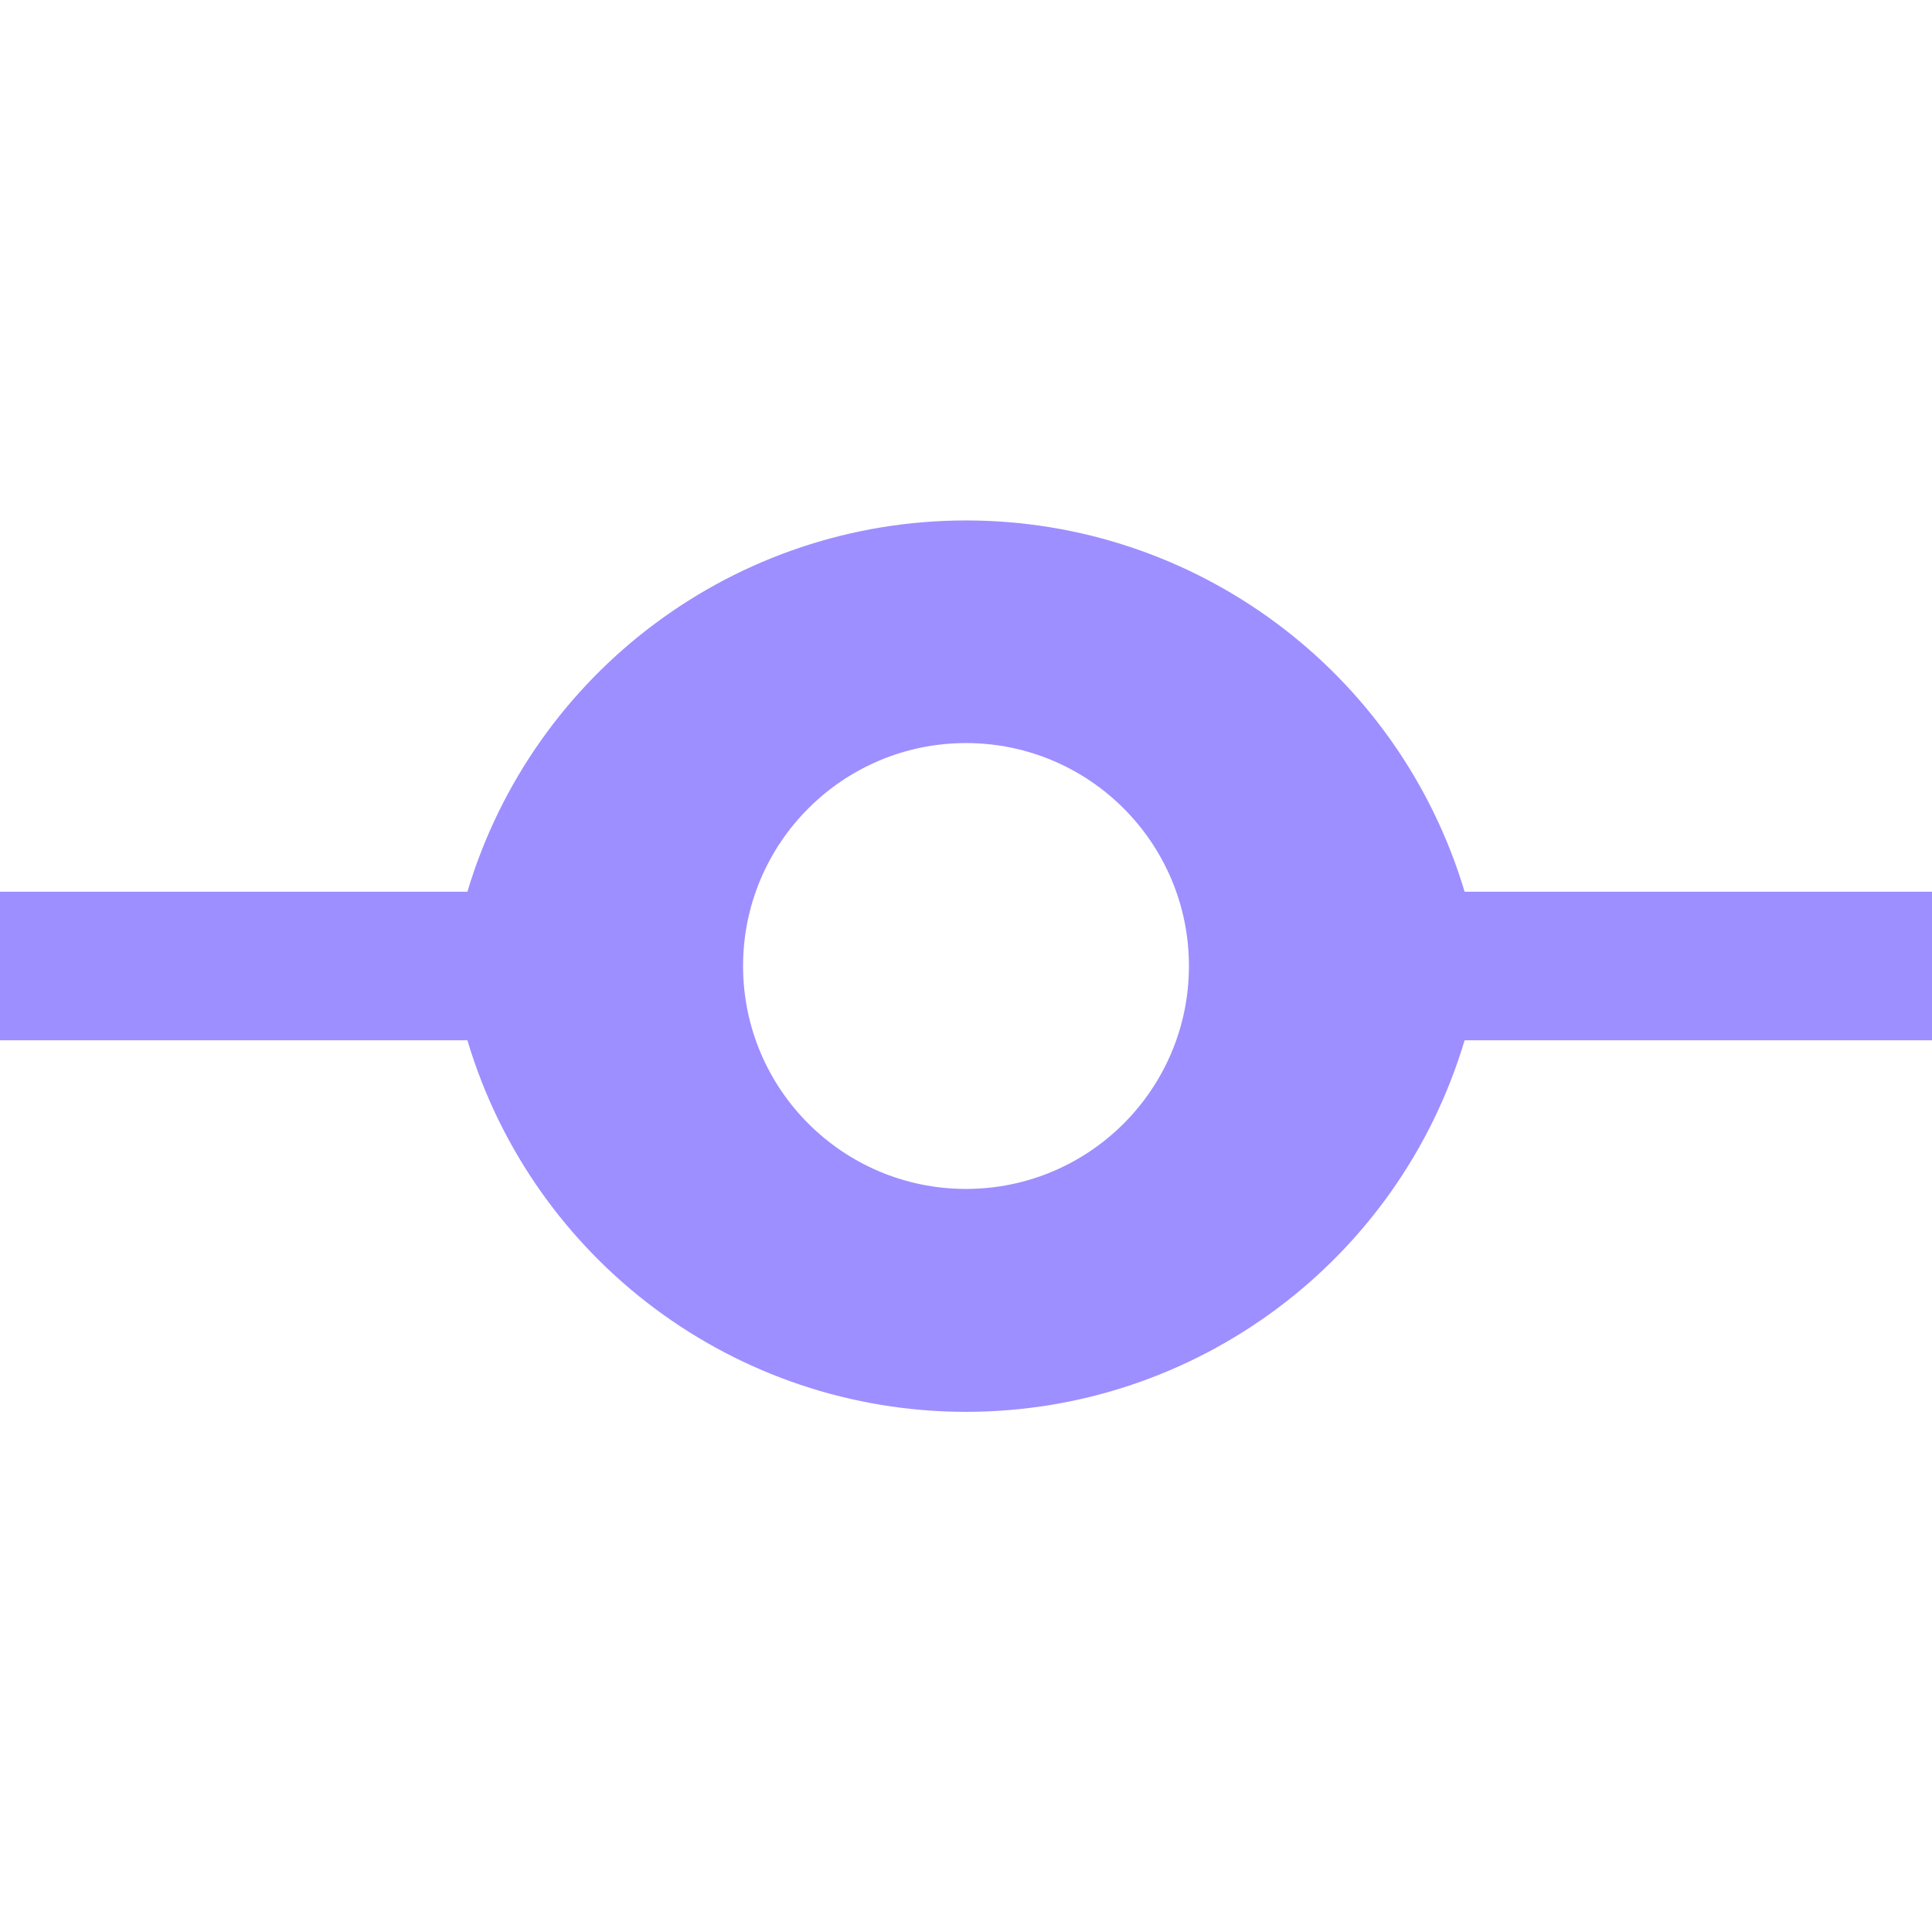
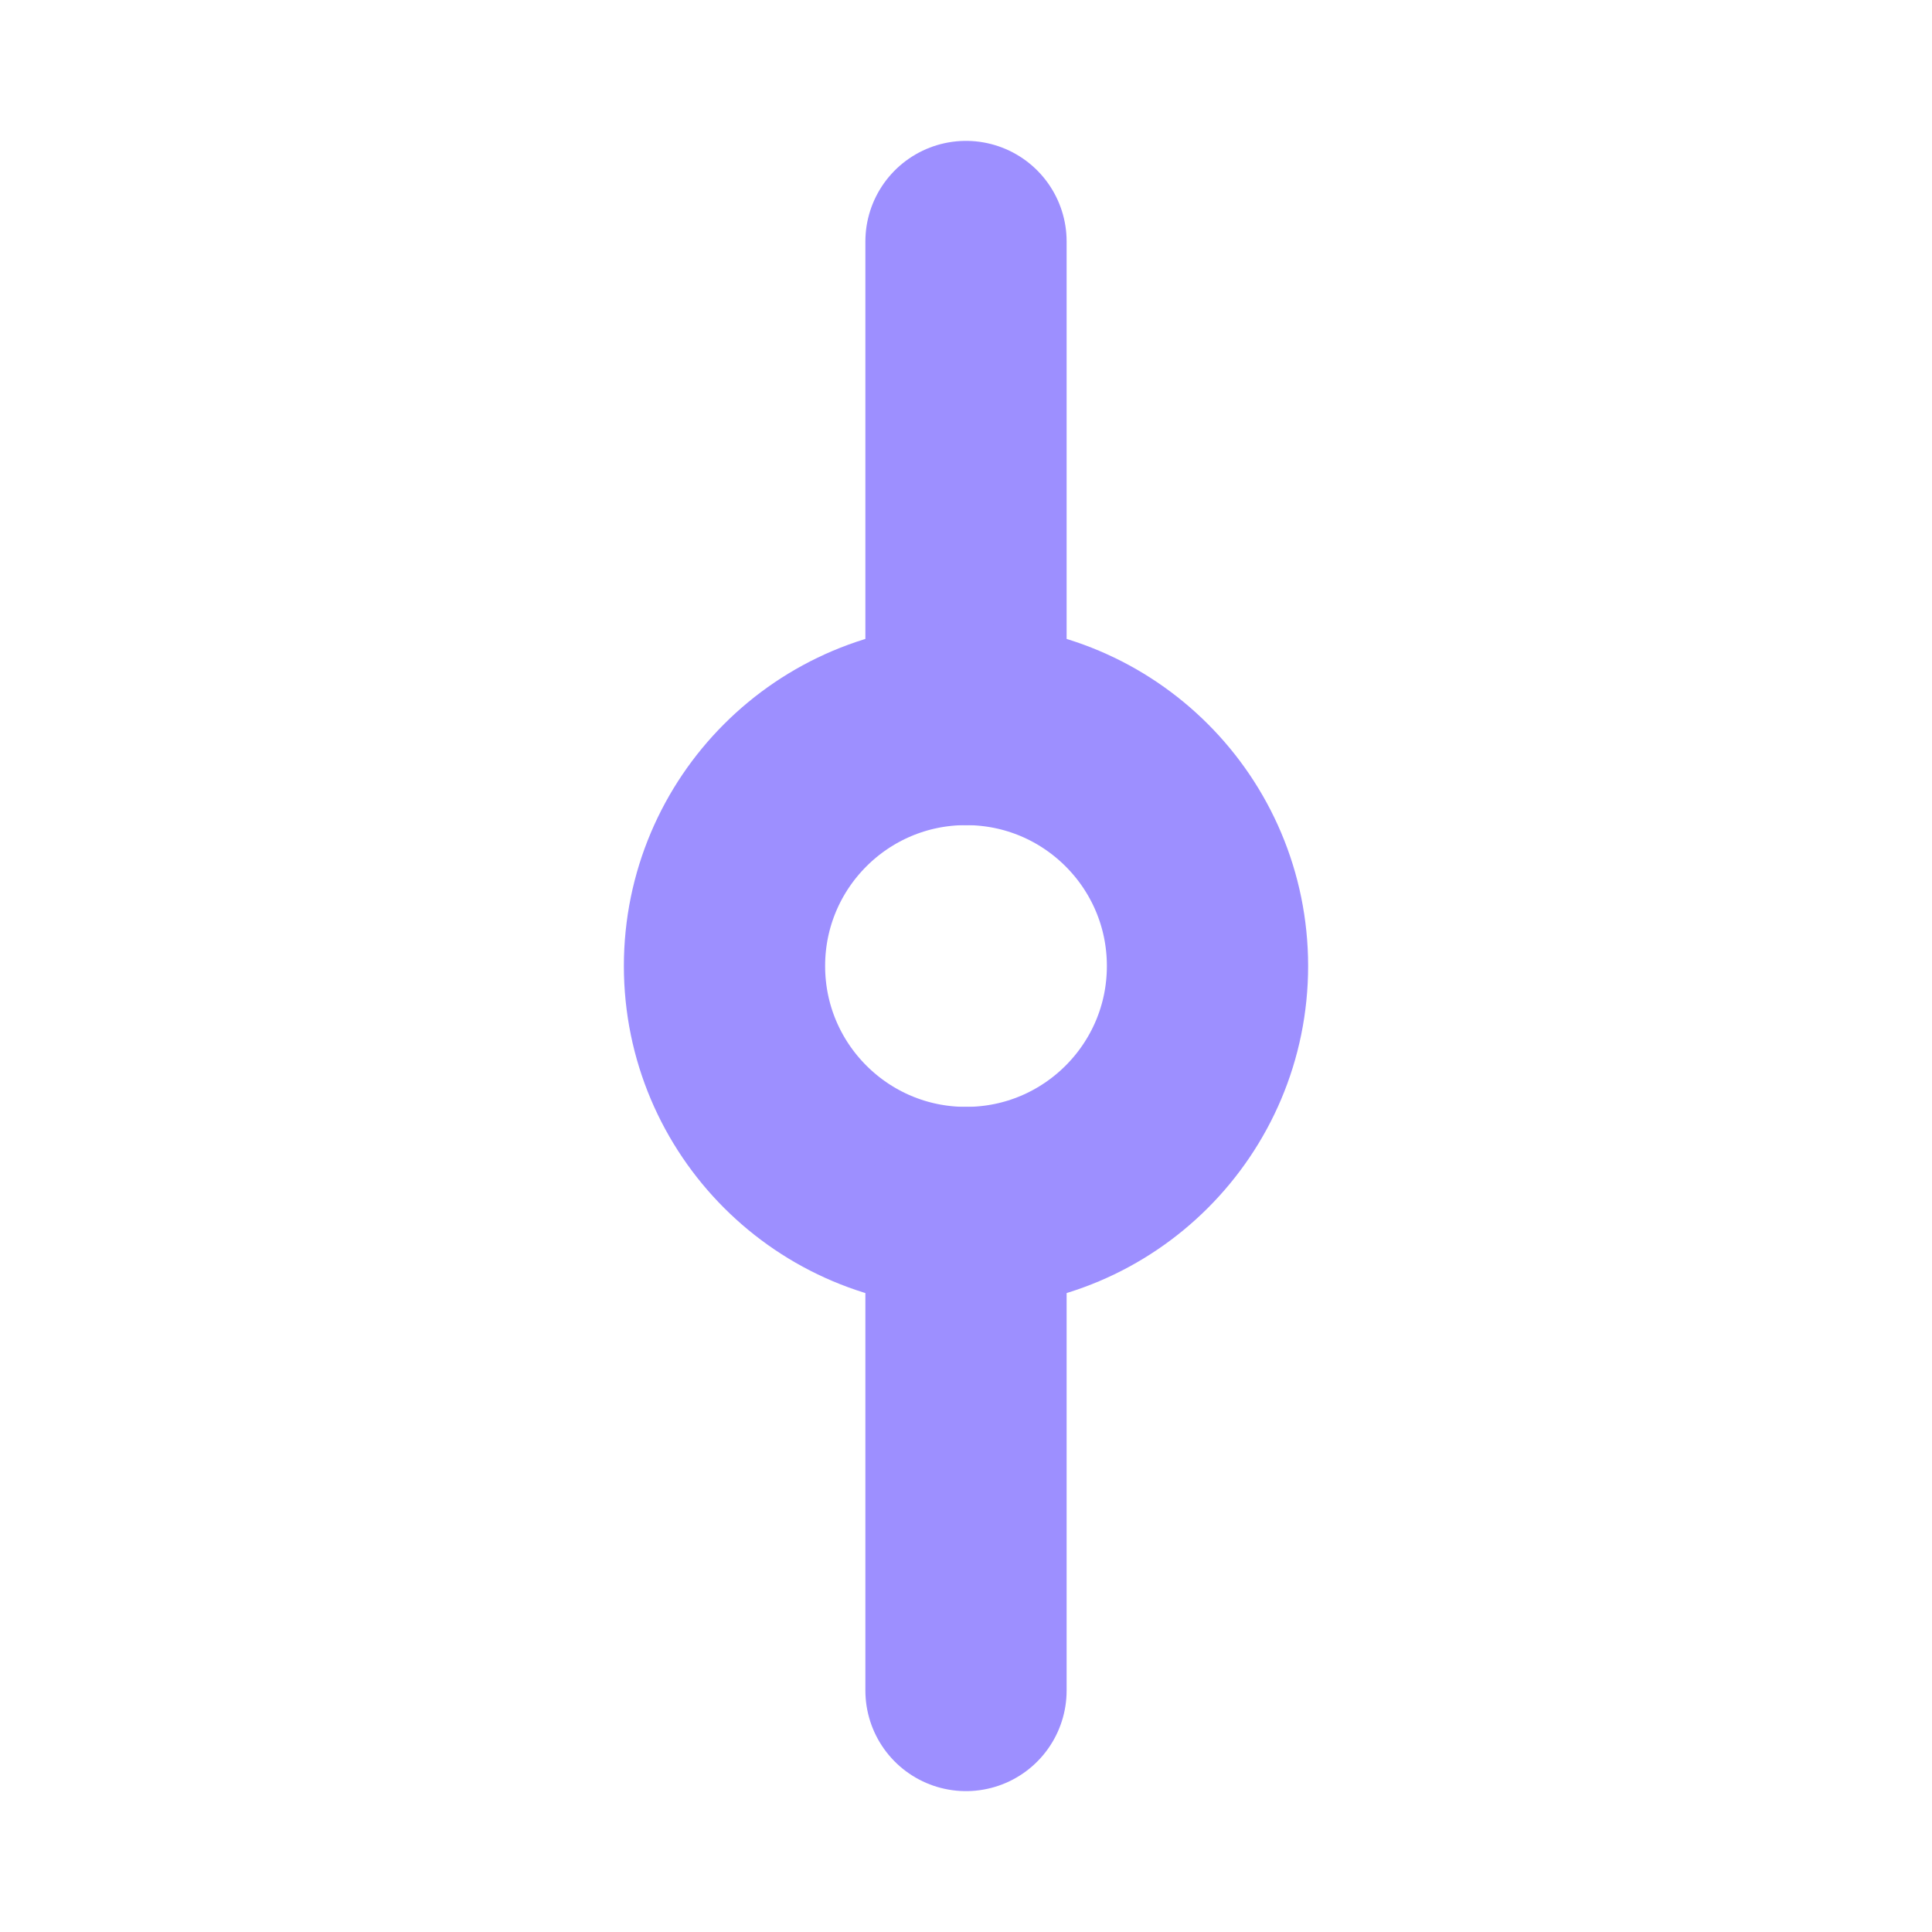
- <svg xmlns="http://www.w3.org/2000/svg" width="13" height="13" viewBox="0 0 13 13" fill="none">
-   <path fill-rule="evenodd" clip-rule="evenodd" d="M6.5 9.5a3.502 3.502 0 0 0 3.355-2.5H13V6h-3.145a3.502 3.502 0 0 0-6.71 0H0v1h3.145A3.502 3.502 0 0 0 6.5 9.5zm1.5-3a1.5 1.5 0 1 1-3 0 1.5 1.5 0 0 1 3 0z" fill="#9D8FFF" />
+ <svg xmlns="http://www.w3.org/2000/svg" width="13" height="13" viewBox="0 0 24 24" fill="none" stroke="#9D8FFF" stroke-width="2.5" stroke-linecap="round" stroke-linejoin="round">
+   <path d="M12 3v6" />
+   <circle cx="12" cy="12" r="3" />
+   <path d="M12 15v6" />
</svg>
